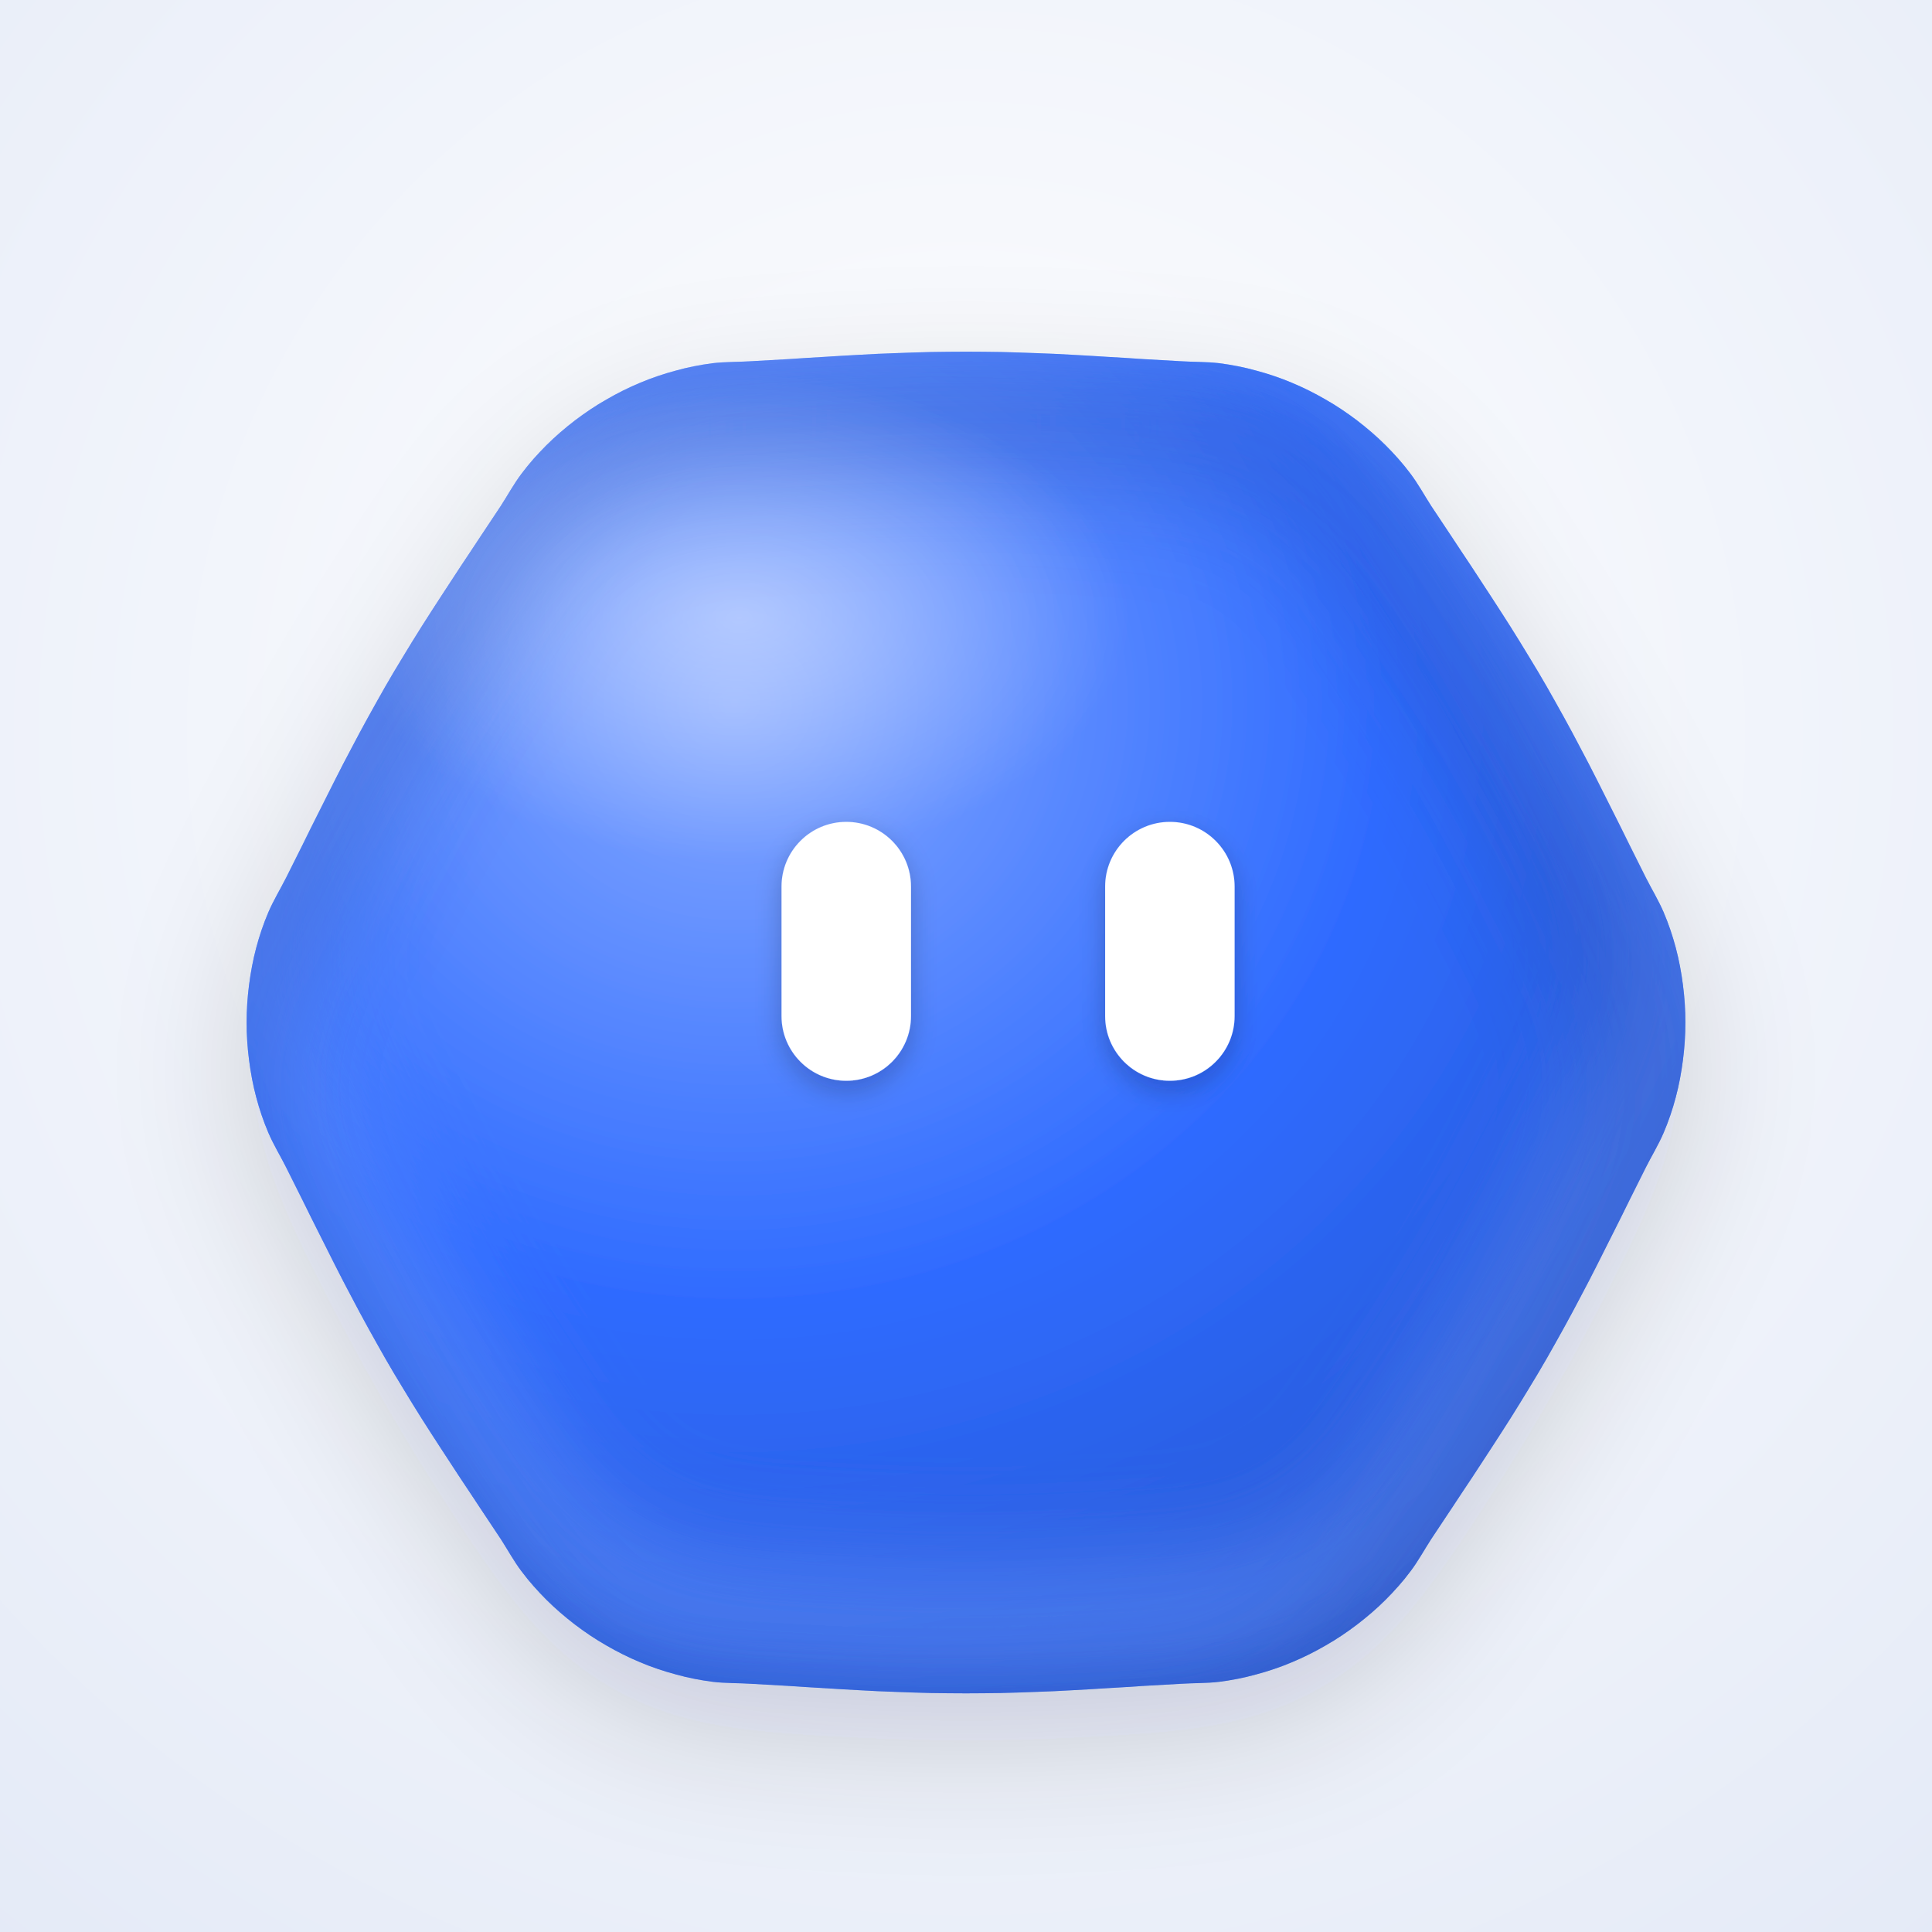
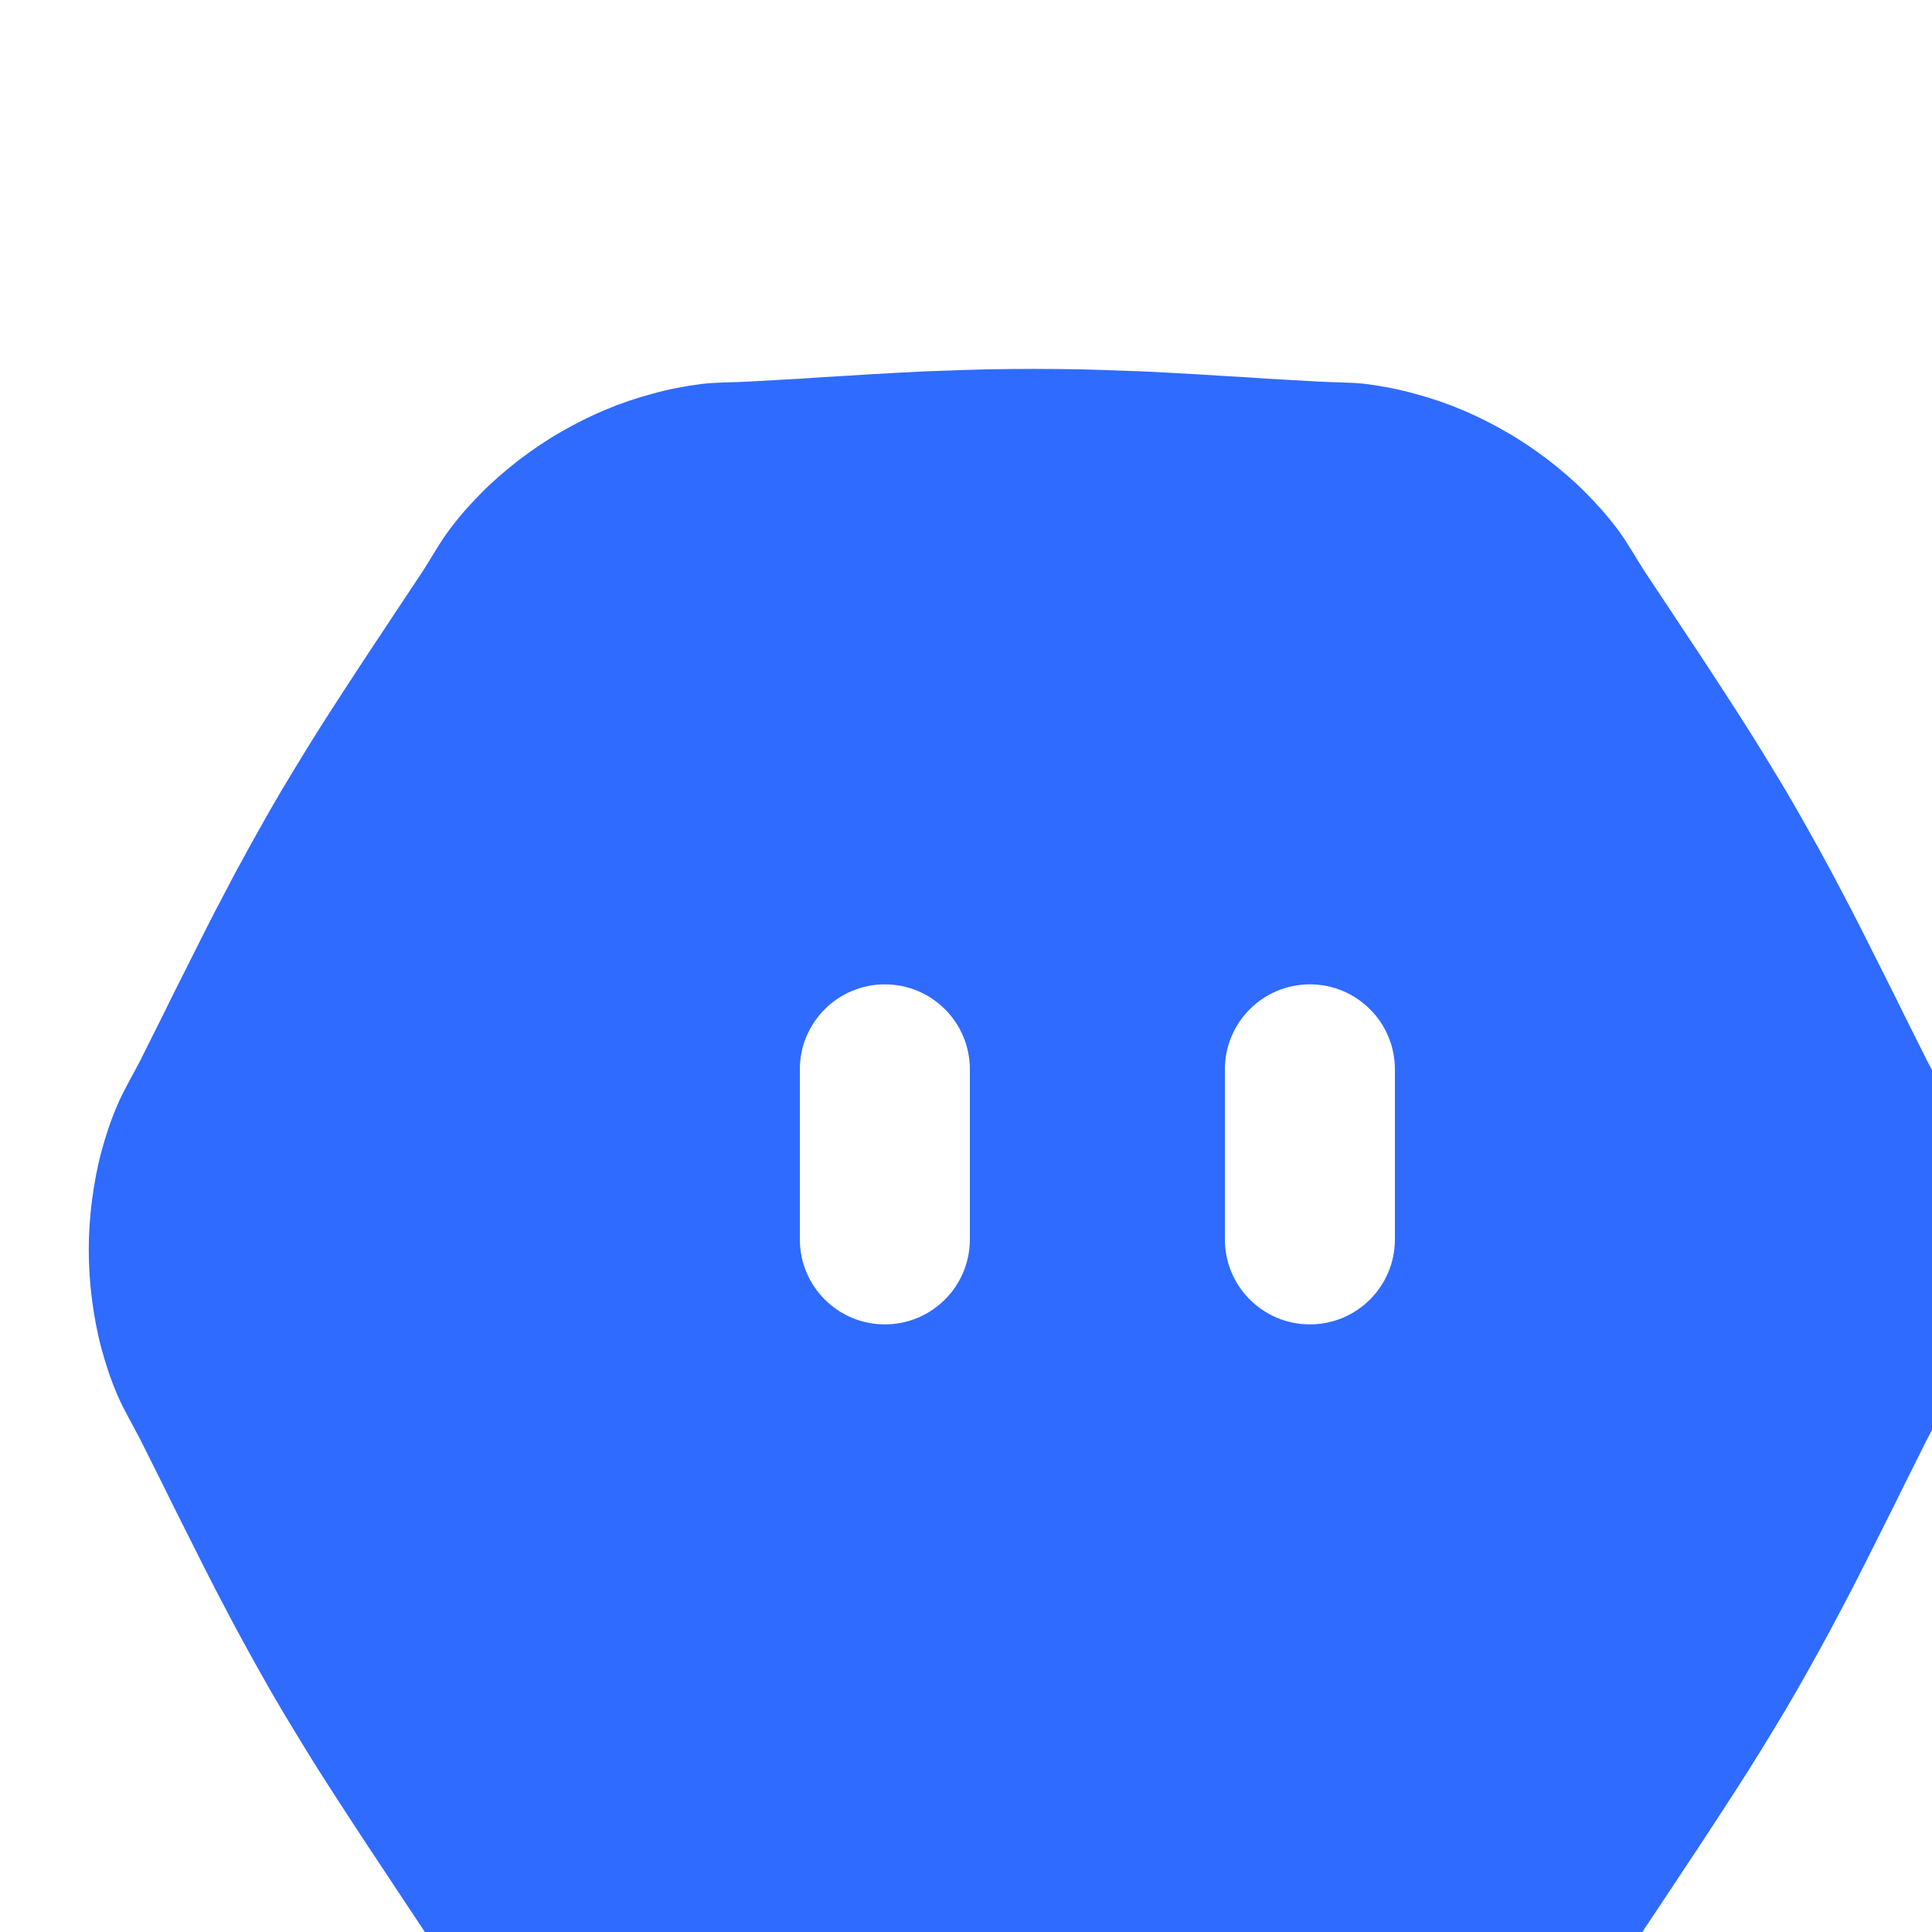
<svg xmlns="http://www.w3.org/2000/svg" viewBox="0 0 400 400" width="400" height="400">
-   <defs>
-     <filter id="soft" x="-50%" y="-200%" width="200%" height="500%">
-       <feGaussianBlur stdDeviation="2.4" />
-     </filter>
-     <filter id="inner" x="-20%" y="-20%" width="140%" height="140%">
-       <feGaussianBlur stdDeviation="3.2" />
-     </filter>
-     <filter id="eyeglow" x="-50%" y="-50%" width="200%" height="200%">
-       <feDropShadow dx="0" dy=".6" stdDeviation=".8" flood-color="#0B1628" flood-opacity=".22" />
-     </filter>
-     <filter id="lift" x="-30%" y="-30%" width="160%" height="170%">
-       <feDropShadow dx="0" dy="10" stdDeviation="14" flood-color="#0B1628" flood-opacity=".16" />
-     </filter>
-     <radialGradient id="bg" cx=".5" cy=".38" r=".8">
-       <stop offset="0" stop-color="#FFFFFF" />
-       <stop offset="1" stop-color="#E4EAF7" />
-     </radialGradient>
-     <filter id="halo" x="-50%" y="-50%" width="200%" height="200%">
-       <feGaussianBlur stdDeviation="40" />
-     </filter>
-   </defs>
-   <rect width="400" height="400" fill="url(#bg)" />
-   <g filter="url(#lift)">
-     <g transform="translate(32.5 37.5) scale(3.35) rotate(0 50 52)">
-       <defs>
-         <radialGradient id="w1b" cx=".34" cy=".26" r=".9">
-           <stop offset="0" stop-color="#86a9ff" />
-           <stop offset=".5" stop-color="#2F6BFF" />
-           <stop offset="1" stop-color="#2553c7" />
-         </radialGradient>
-         <radialGradient id="w1h" cx=".5" cy=".5" r=".5">
-           <stop offset="0" stop-color="#fff" stop-opacity="0.42" />
-           <stop offset="1" stop-color="#fff" stop-opacity="0" />
-         </radialGradient>
-         <clipPath id="w1c">
-           <path d="M94.46 52.00C94.46 52.77 94.41 53.55 94.31 54.32C94.21 55.09 94.07 55.86 93.87 56.61C93.67 57.36 93.42 58.11 93.11 58.83C92.80 59.55 92.38 60.24 92.03 60.93C91.68 61.63 91.34 62.31 91.00 62.99C90.67 63.66 90.34 64.33 90.00 65.00C89.67 65.66 89.34 66.32 89.01 66.97C88.68 67.63 88.34 68.28 88.00 68.92C87.67 69.56 87.32 70.20 86.97 70.84C86.62 71.47 86.27 72.10 85.91 72.73C85.55 73.36 85.18 73.98 84.80 74.60C84.43 75.22 84.04 75.84 83.66 76.45C83.27 77.07 82.87 77.68 82.47 78.30C82.07 78.91 81.67 79.53 81.26 80.15C80.85 80.77 80.43 81.39 80.02 82.02C79.60 82.65 79.18 83.28 78.75 83.93C78.33 84.58 77.94 85.30 77.47 85.92C77.00 86.55 76.48 87.13 75.93 87.68C75.38 88.23 74.78 88.74 74.17 89.21C73.55 89.68 72.90 90.12 72.23 90.50C71.56 90.89 70.86 91.24 70.14 91.54C69.43 91.84 68.69 92.09 67.94 92.29C67.19 92.50 66.42 92.65 65.64 92.75C64.87 92.84 64.05 92.82 63.28 92.87C62.50 92.91 61.74 92.96 60.99 93.00C60.23 93.05 59.49 93.10 58.75 93.14C58.00 93.19 57.27 93.23 56.54 93.27C55.80 93.31 55.08 93.35 54.35 93.37C53.62 93.40 52.90 93.42 52.17 93.44C51.45 93.45 50.72 93.46 50.00 93.46C49.28 93.46 48.55 93.45 47.83 93.44C47.10 93.42 46.38 93.40 45.65 93.37C44.92 93.35 44.20 93.31 43.46 93.27C42.73 93.23 42.00 93.19 41.25 93.14C40.51 93.10 39.77 93.05 39.01 93.00C38.26 92.96 37.50 92.91 36.72 92.87C35.95 92.82 35.13 92.84 34.36 92.75C33.58 92.65 32.81 92.50 32.06 92.29C31.31 92.09 30.57 91.84 29.86 91.54C29.14 91.24 28.44 90.89 27.77 90.50C27.10 90.12 26.45 89.68 25.83 89.21C25.22 88.74 24.62 88.23 24.07 87.68C23.52 87.13 23.00 86.55 22.53 85.92C22.06 85.30 21.67 84.58 21.25 83.93C20.82 83.28 20.40 82.65 19.98 82.02C19.57 81.39 19.15 80.77 18.74 80.15C18.33 79.53 17.93 78.91 17.53 78.30C17.13 77.68 16.73 77.07 16.34 76.45C15.96 75.84 15.57 75.22 15.20 74.60C14.82 73.98 14.45 73.36 14.09 72.73C13.73 72.10 13.38 71.47 13.03 70.84C12.68 70.20 12.33 69.56 12.00 68.92C11.66 68.28 11.32 67.63 10.99 66.97C10.66 66.32 10.33 65.66 10.00 65.00C9.66 64.33 9.33 63.66 9.00 62.99C8.66 62.31 8.32 61.63 7.97 60.93C7.62 60.24 7.20 59.55 6.89 58.83C6.58 58.11 6.33 57.36 6.13 56.61C5.93 55.86 5.79 55.09 5.69 54.32C5.59 53.55 5.54 52.77 5.54 52.00C5.54 51.23 5.59 50.45 5.69 49.68C5.79 48.91 5.93 48.14 6.13 47.39C6.33 46.64 6.58 45.89 6.89 45.17C7.20 44.45 7.62 43.76 7.97 43.07C8.32 42.37 8.66 41.69 9.00 41.01C9.33 40.34 9.66 39.67 10.00 39.00C10.33 38.34 10.66 37.68 10.99 37.03C11.32 36.37 11.66 35.72 12.00 35.08C12.33 34.44 12.68 33.80 13.03 33.16C13.38 32.53 13.73 31.90 14.09 31.27C14.45 30.64 14.82 30.02 15.20 29.40C15.57 28.78 15.96 28.16 16.34 27.55C16.73 26.93 17.13 26.32 17.53 25.70C17.93 25.09 18.33 24.47 18.74 23.85C19.15 23.23 19.57 22.61 19.98 21.98C20.40 21.35 20.82 20.72 21.25 20.07C21.67 19.42 22.06 18.70 22.53 18.08C23.00 17.45 23.52 16.87 24.07 16.32C24.62 15.77 25.22 15.26 25.83 14.79C26.45 14.32 27.10 13.88 27.77 13.50C28.44 13.11 29.14 12.76 29.86 12.46C30.57 12.16 31.31 11.91 32.06 11.71C32.81 11.50 33.58 11.35 34.36 11.25C35.13 11.16 35.95 11.18 36.72 11.13C37.50 11.09 38.26 11.04 39.01 11.00C39.77 10.95 40.51 10.90 41.25 10.86C42.00 10.81 42.73 10.77 43.46 10.73C44.20 10.69 44.92 10.65 45.65 10.63C46.38 10.60 47.10 10.58 47.83 10.56C48.55 10.55 49.28 10.54 50.00 10.54C50.72 10.54 51.45 10.55 52.17 10.56C52.90 10.58 53.62 10.60 54.35 10.63C55.08 10.65 55.80 10.69 56.54 10.73C57.27 10.77 58.00 10.81 58.75 10.86C59.49 10.90 60.23 10.95 60.99 11.00C61.74 11.04 62.50 11.09 63.28 11.13C64.05 11.18 64.87 11.16 65.64 11.25C66.42 11.35 67.19 11.50 67.94 11.71C68.69 11.91 69.43 12.16 70.14 12.46C70.86 12.76 71.56 13.11 72.23 13.50C72.90 13.88 73.55 14.32 74.17 14.79C74.78 15.26 75.38 15.77 75.93 16.32C76.48 16.87 77.00 17.45 77.47 18.08C77.94 18.70 78.33 19.42 78.75 20.07C79.18 20.72 79.60 21.35 80.02 21.98C80.43 22.61 80.85 23.23 81.26 23.85C81.67 24.47 82.07 25.09 82.47 25.70C82.87 26.32 83.27 26.93 83.66 27.55C84.04 28.16 84.43 28.78 84.80 29.40C85.18 30.02 85.55 30.64 85.91 31.27C86.27 31.90 86.62 32.53 86.97 33.16C87.32 33.80 87.67 34.44 88.00 35.08C88.34 35.72 88.68 36.37 89.01 37.03C89.34 37.68 89.67 38.34 90.00 39.00C90.34 39.67 90.67 40.34 91.00 41.01C91.34 41.69 91.68 42.37 92.03 43.07C92.38 43.76 92.80 44.45 93.11 45.17C93.42 45.89 93.67 46.64 93.87 47.39C94.07 48.14 94.21 48.91 94.31 49.68C94.41 50.45 94.46 51.23 94.46 52.00Z" />
-         </clipPath>
-       </defs>
-       <path d="M94.46 52.00C94.46 52.77 94.41 53.55 94.31 54.32C94.21 55.09 94.07 55.86 93.87 56.61C93.67 57.36 93.42 58.11 93.11 58.83C92.80 59.55 92.38 60.24 92.03 60.93C91.68 61.63 91.34 62.31 91.00 62.99C90.67 63.66 90.34 64.33 90.00 65.00C89.67 65.66 89.34 66.32 89.01 66.97C88.68 67.63 88.34 68.28 88.00 68.92C87.67 69.56 87.32 70.20 86.97 70.84C86.62 71.47 86.27 72.10 85.91 72.73C85.55 73.36 85.18 73.98 84.80 74.60C84.43 75.22 84.04 75.84 83.66 76.45C83.27 77.07 82.87 77.68 82.47 78.30C82.07 78.91 81.67 79.53 81.26 80.15C80.85 80.77 80.43 81.39 80.02 82.02C79.60 82.65 79.18 83.28 78.75 83.93C78.33 84.58 77.94 85.30 77.47 85.92C77.00 86.55 76.48 87.13 75.93 87.68C75.38 88.23 74.78 88.74 74.17 89.21C73.55 89.68 72.90 90.12 72.23 90.50C71.56 90.89 70.86 91.24 70.14 91.54C69.43 91.84 68.69 92.09 67.94 92.29C67.19 92.50 66.42 92.65 65.64 92.75C64.87 92.84 64.05 92.82 63.28 92.87C62.50 92.91 61.74 92.96 60.99 93.00C60.23 93.05 59.49 93.10 58.75 93.14C58.00 93.19 57.27 93.23 56.54 93.27C55.80 93.31 55.08 93.35 54.35 93.37C53.62 93.40 52.90 93.42 52.17 93.44C51.45 93.45 50.72 93.46 50.00 93.46C49.28 93.46 48.55 93.45 47.83 93.44C47.10 93.42 46.38 93.40 45.65 93.37C44.92 93.35 44.20 93.31 43.46 93.27C42.73 93.23 42.00 93.19 41.25 93.14C40.51 93.10 39.77 93.05 39.01 93.00C38.26 92.96 37.50 92.91 36.72 92.87C35.95 92.82 35.13 92.84 34.36 92.75C33.58 92.65 32.81 92.50 32.06 92.29C31.31 92.09 30.57 91.84 29.86 91.54C29.14 91.24 28.44 90.89 27.77 90.50C27.10 90.12 26.45 89.68 25.83 89.21C25.22 88.74 24.62 88.23 24.07 87.68C23.52 87.13 23.00 86.55 22.53 85.92C22.06 85.30 21.67 84.58 21.25 83.93C20.82 83.28 20.40 82.65 19.98 82.02C19.57 81.39 19.15 80.77 18.74 80.15C18.33 79.53 17.93 78.91 17.53 78.30C17.13 77.68 16.73 77.07 16.34 76.45C15.96 75.84 15.57 75.22 15.20 74.60C14.82 73.98 14.45 73.36 14.09 72.73C13.73 72.10 13.38 71.47 13.03 70.84C12.68 70.20 12.33 69.56 12.00 68.92C11.66 68.28 11.32 67.63 10.99 66.97C10.66 66.32 10.33 65.66 10.00 65.00C9.66 64.33 9.33 63.66 9.00 62.99C8.66 62.31 8.32 61.63 7.97 60.93C7.62 60.24 7.20 59.55 6.89 58.83C6.58 58.11 6.33 57.36 6.13 56.61C5.93 55.86 5.79 55.09 5.69 54.32C5.59 53.55 5.54 52.77 5.54 52.00C5.54 51.23 5.59 50.45 5.69 49.68C5.79 48.91 5.93 48.14 6.13 47.39C6.33 46.64 6.58 45.89 6.89 45.17C7.20 44.45 7.62 43.76 7.97 43.07C8.32 42.37 8.66 41.69 9.00 41.01C9.33 40.34 9.66 39.67 10.00 39.00C10.33 38.34 10.66 37.68 10.99 37.03C11.32 36.37 11.66 35.72 12.00 35.08C12.33 34.44 12.68 33.80 13.03 33.16C13.38 32.53 13.73 31.90 14.09 31.27C14.45 30.64 14.82 30.02 15.20 29.40C15.57 28.78 15.96 28.16 16.34 27.55C16.73 26.93 17.13 26.32 17.53 25.70C17.93 25.09 18.33 24.47 18.74 23.85C19.15 23.23 19.57 22.61 19.98 21.98C20.40 21.35 20.82 20.72 21.25 20.07C21.67 19.42 22.06 18.70 22.53 18.08C23.00 17.45 23.52 16.87 24.07 16.32C24.62 15.77 25.22 15.26 25.83 14.79C26.45 14.32 27.10 13.88 27.77 13.50C28.44 13.11 29.14 12.76 29.86 12.46C30.57 12.16 31.31 11.91 32.06 11.71C32.81 11.50 33.58 11.35 34.36 11.25C35.13 11.16 35.95 11.18 36.72 11.13C37.50 11.09 38.26 11.04 39.01 11.00C39.77 10.95 40.51 10.90 41.25 10.86C42.00 10.81 42.73 10.77 43.46 10.73C44.20 10.69 44.92 10.65 45.65 10.63C46.38 10.60 47.10 10.58 47.83 10.56C48.55 10.55 49.28 10.54 50.00 10.54C50.72 10.54 51.45 10.55 52.17 10.56C52.90 10.58 53.62 10.60 54.35 10.63C55.08 10.65 55.80 10.69 56.54 10.73C57.27 10.77 58.00 10.81 58.75 10.86C59.49 10.90 60.23 10.95 60.99 11.00C61.74 11.04 62.50 11.09 63.28 11.13C64.05 11.18 64.87 11.16 65.64 11.25C66.42 11.35 67.19 11.50 67.94 11.71C68.69 11.91 69.43 12.16 70.14 12.46C70.86 12.76 71.56 13.11 72.23 13.50C72.90 13.88 73.55 14.32 74.17 14.79C74.78 15.26 75.38 15.77 75.93 16.32C76.48 16.87 77.00 17.45 77.47 18.08C77.94 18.70 78.33 19.42 78.75 20.07C79.18 20.72 79.60 21.35 80.02 21.98C80.43 22.61 80.85 23.23 81.26 23.85C81.67 24.47 82.07 25.09 82.47 25.70C82.87 26.32 83.27 26.93 83.66 27.55C84.04 28.16 84.43 28.78 84.80 29.40C85.18 30.02 85.55 30.64 85.91 31.27C86.27 31.90 86.62 32.53 86.97 33.16C87.32 33.80 87.67 34.44 88.00 35.08C88.34 35.72 88.68 36.37 89.01 37.03C89.34 37.68 89.67 38.34 90.00 39.00C90.34 39.67 90.67 40.34 91.00 41.01C91.34 41.69 91.68 42.37 92.03 43.07C92.38 43.76 92.80 44.45 93.11 45.17C93.42 45.89 93.67 46.64 93.87 47.39C94.07 48.14 94.21 48.91 94.31 49.68C94.41 50.45 94.46 51.23 94.46 52.00Z" fill="url(#w1b)" />
-       <g clip-path="url(#w1c)">
-         <path d="M94.46 52.00C94.46 52.77 94.41 53.55 94.31 54.32C94.21 55.09 94.07 55.86 93.87 56.61C93.67 57.36 93.42 58.11 93.11 58.83C92.80 59.55 92.38 60.24 92.03 60.93C91.68 61.63 91.34 62.31 91.00 62.99C90.67 63.66 90.34 64.33 90.00 65.00C89.67 65.66 89.34 66.32 89.01 66.97C88.68 67.63 88.34 68.28 88.00 68.92C87.67 69.56 87.32 70.20 86.97 70.84C86.62 71.47 86.27 72.10 85.91 72.73C85.55 73.36 85.18 73.98 84.80 74.60C84.43 75.22 84.04 75.84 83.66 76.45C83.27 77.07 82.87 77.68 82.47 78.30C82.07 78.91 81.67 79.53 81.26 80.15C80.85 80.77 80.43 81.39 80.02 82.02C79.60 82.65 79.18 83.28 78.75 83.93C78.33 84.58 77.94 85.30 77.47 85.92C77.00 86.55 76.48 87.13 75.93 87.68C75.38 88.23 74.78 88.74 74.17 89.21C73.55 89.68 72.90 90.12 72.23 90.50C71.56 90.89 70.86 91.24 70.14 91.54C69.43 91.84 68.69 92.09 67.94 92.29C67.19 92.50 66.42 92.65 65.64 92.75C64.87 92.84 64.05 92.82 63.28 92.87C62.50 92.91 61.74 92.96 60.99 93.00C60.23 93.05 59.49 93.10 58.75 93.14C58.00 93.19 57.27 93.23 56.54 93.27C55.80 93.31 55.08 93.35 54.35 93.37C53.62 93.40 52.90 93.42 52.17 93.44C51.45 93.45 50.72 93.46 50.00 93.46C49.28 93.46 48.55 93.45 47.83 93.44C47.10 93.42 46.38 93.40 45.65 93.37C44.92 93.35 44.20 93.31 43.46 93.27C42.73 93.23 42.00 93.19 41.25 93.14C40.51 93.10 39.77 93.05 39.01 93.00C38.26 92.96 37.50 92.91 36.72 92.87C35.95 92.82 35.13 92.84 34.36 92.75C33.58 92.65 32.81 92.50 32.06 92.29C31.31 92.09 30.57 91.84 29.86 91.54C29.14 91.24 28.44 90.89 27.77 90.50C27.10 90.12 26.45 89.68 25.83 89.21C25.22 88.74 24.62 88.23 24.07 87.68C23.52 87.13 23.00 86.55 22.53 85.92C22.06 85.30 21.67 84.58 21.25 83.93C20.82 83.28 20.40 82.65 19.98 82.02C19.57 81.39 19.15 80.77 18.74 80.15C18.33 79.53 17.93 78.91 17.53 78.30C17.13 77.68 16.73 77.07 16.34 76.45C15.96 75.84 15.57 75.22 15.20 74.60C14.82 73.98 14.45 73.36 14.09 72.73C13.73 72.10 13.38 71.47 13.03 70.84C12.68 70.20 12.33 69.56 12.00 68.92C11.66 68.28 11.32 67.63 10.99 66.97C10.66 66.32 10.33 65.66 10.00 65.00C9.66 64.33 9.33 63.66 9.00 62.99C8.66 62.31 8.32 61.63 7.97 60.93C7.62 60.24 7.20 59.55 6.89 58.83C6.58 58.11 6.33 57.36 6.13 56.61C5.93 55.86 5.79 55.09 5.69 54.32C5.59 53.55 5.54 52.77 5.54 52.00C5.54 51.23 5.59 50.45 5.69 49.68C5.79 48.91 5.93 48.14 6.13 47.39C6.33 46.64 6.58 45.89 6.89 45.17C7.20 44.45 7.62 43.76 7.97 43.07C8.32 42.37 8.66 41.69 9.00 41.01C9.33 40.34 9.66 39.67 10.00 39.00C10.33 38.34 10.66 37.68 10.99 37.03C11.32 36.37 11.66 35.72 12.00 35.08C12.33 34.44 12.68 33.80 13.03 33.16C13.38 32.53 13.73 31.90 14.09 31.27C14.45 30.64 14.82 30.02 15.20 29.40C15.57 28.78 15.96 28.16 16.34 27.55C16.73 26.93 17.13 26.32 17.53 25.70C17.93 25.09 18.33 24.47 18.74 23.85C19.15 23.23 19.57 22.61 19.98 21.98C20.40 21.35 20.82 20.72 21.25 20.07C21.67 19.42 22.06 18.70 22.53 18.08C23.00 17.45 23.52 16.87 24.07 16.32C24.62 15.77 25.22 15.26 25.83 14.79C26.45 14.32 27.10 13.88 27.77 13.50C28.44 13.11 29.14 12.76 29.86 12.46C30.57 12.16 31.31 11.91 32.06 11.71C32.81 11.50 33.58 11.35 34.36 11.25C35.13 11.16 35.95 11.18 36.72 11.13C37.50 11.09 38.26 11.04 39.01 11.00C39.77 10.95 40.51 10.90 41.25 10.86C42.00 10.81 42.73 10.77 43.46 10.73C44.20 10.69 44.92 10.65 45.65 10.63C46.38 10.60 47.10 10.58 47.83 10.56C48.55 10.55 49.28 10.54 50.00 10.54C50.72 10.54 51.45 10.55 52.17 10.56C52.90 10.58 53.62 10.60 54.35 10.63C55.08 10.65 55.80 10.69 56.54 10.73C57.27 10.77 58.00 10.81 58.75 10.86C59.49 10.90 60.23 10.95 60.99 11.00C61.74 11.04 62.50 11.09 63.28 11.13C64.05 11.18 64.87 11.16 65.64 11.25C66.42 11.35 67.19 11.50 67.94 11.71C68.69 11.91 69.43 12.16 70.14 12.46C70.86 12.76 71.56 13.11 72.23 13.50C72.90 13.88 73.55 14.32 74.17 14.79C74.78 15.26 75.38 15.77 75.93 16.32C76.48 16.87 77.00 17.45 77.47 18.08C77.94 18.70 78.33 19.42 78.75 20.07C79.18 20.72 79.60 21.35 80.02 21.98C80.43 22.61 80.85 23.23 81.26 23.85C81.67 24.47 82.07 25.09 82.47 25.70C82.87 26.32 83.27 26.93 83.66 27.55C84.04 28.16 84.43 28.78 84.80 29.40C85.18 30.02 85.55 30.64 85.91 31.27C86.27 31.90 86.62 32.53 86.97 33.16C87.32 33.80 87.67 34.44 88.00 35.08C88.34 35.72 88.68 36.37 89.01 37.03C89.34 37.68 89.67 38.34 90.00 39.00C90.34 39.67 90.67 40.34 91.00 41.01C91.34 41.69 91.68 42.37 92.03 43.07C92.38 43.76 92.80 44.45 93.11 45.17C93.42 45.89 93.67 46.64 93.87 47.39C94.07 48.14 94.21 48.91 94.31 49.68C94.41 50.45 94.46 51.23 94.46 52.00Z" fill="none" stroke="#6d97ff" stroke-width="7" opacity=".55" filter="url(#inner)" transform="translate(0 -4)" />
-         <path d="M94.46 52.00C94.46 52.77 94.41 53.55 94.31 54.32C94.21 55.09 94.07 55.86 93.87 56.61C93.67 57.36 93.42 58.11 93.11 58.83C92.80 59.55 92.38 60.24 92.03 60.93C91.68 61.63 91.34 62.31 91.00 62.99C90.67 63.66 90.34 64.33 90.00 65.00C89.67 65.66 89.34 66.32 89.01 66.97C88.68 67.63 88.34 68.28 88.00 68.92C87.67 69.56 87.32 70.20 86.97 70.84C86.62 71.47 86.27 72.10 85.91 72.73C85.55 73.36 85.18 73.98 84.80 74.60C84.43 75.22 84.04 75.84 83.66 76.45C83.27 77.07 82.87 77.68 82.47 78.30C82.07 78.91 81.67 79.53 81.26 80.15C80.85 80.77 80.43 81.39 80.02 82.02C79.60 82.65 79.18 83.28 78.75 83.93C78.33 84.58 77.94 85.30 77.47 85.92C77.00 86.55 76.48 87.13 75.93 87.68C75.38 88.23 74.78 88.74 74.17 89.21C73.55 89.68 72.90 90.12 72.23 90.50C71.56 90.89 70.86 91.24 70.14 91.54C69.43 91.84 68.69 92.09 67.94 92.29C67.19 92.50 66.42 92.65 65.64 92.75C64.87 92.84 64.05 92.82 63.28 92.87C62.50 92.91 61.74 92.96 60.99 93.00C60.23 93.05 59.49 93.10 58.75 93.14C58.00 93.19 57.27 93.23 56.54 93.27C55.80 93.31 55.08 93.35 54.35 93.37C53.62 93.40 52.90 93.42 52.17 93.44C51.45 93.45 50.72 93.46 50.00 93.46C49.28 93.46 48.55 93.45 47.83 93.44C47.10 93.42 46.38 93.40 45.65 93.37C44.92 93.35 44.20 93.31 43.46 93.27C42.73 93.23 42.00 93.19 41.25 93.14C40.51 93.10 39.77 93.05 39.01 93.00C38.26 92.96 37.50 92.91 36.72 92.87C35.95 92.82 35.13 92.84 34.36 92.75C33.58 92.65 32.81 92.50 32.06 92.29C31.31 92.09 30.57 91.84 29.86 91.54C29.14 91.24 28.44 90.89 27.77 90.50C27.10 90.12 26.45 89.68 25.83 89.21C25.22 88.74 24.62 88.23 24.07 87.68C23.52 87.13 23.00 86.55 22.53 85.92C22.06 85.30 21.67 84.58 21.25 83.93C20.82 83.28 20.40 82.65 19.98 82.02C19.57 81.39 19.15 80.77 18.74 80.15C18.33 79.53 17.93 78.91 17.53 78.30C17.13 77.68 16.73 77.07 16.34 76.45C15.96 75.84 15.57 75.22 15.20 74.60C14.82 73.98 14.45 73.36 14.09 72.73C13.73 72.10 13.38 71.47 13.03 70.84C12.68 70.20 12.33 69.56 12.00 68.92C11.66 68.28 11.32 67.63 10.99 66.97C10.66 66.32 10.33 65.66 10.00 65.00C9.66 64.33 9.33 63.66 9.00 62.99C8.66 62.31 8.32 61.63 7.97 60.93C7.62 60.24 7.20 59.55 6.89 58.83C6.58 58.11 6.33 57.36 6.13 56.61C5.93 55.86 5.79 55.09 5.69 54.32C5.59 53.55 5.54 52.77 5.54 52.00C5.54 51.23 5.59 50.45 5.69 49.68C5.79 48.91 5.93 48.14 6.13 47.39C6.33 46.64 6.58 45.89 6.89 45.17C7.20 44.45 7.62 43.76 7.97 43.07C8.32 42.37 8.66 41.69 9.00 41.01C9.33 40.34 9.66 39.67 10.00 39.00C10.33 38.34 10.66 37.68 10.99 37.03C11.32 36.37 11.66 35.72 12.00 35.08C12.33 34.44 12.68 33.80 13.03 33.16C13.38 32.53 13.73 31.90 14.09 31.27C14.45 30.64 14.82 30.02 15.20 29.40C15.57 28.78 15.96 28.16 16.34 27.55C16.73 26.93 17.13 26.32 17.53 25.70C17.93 25.09 18.33 24.47 18.74 23.85C19.15 23.23 19.57 22.61 19.98 21.98C20.40 21.35 20.82 20.72 21.25 20.07C21.67 19.42 22.06 18.70 22.53 18.08C23.00 17.45 23.52 16.87 24.07 16.32C24.62 15.77 25.22 15.26 25.83 14.79C26.45 14.32 27.10 13.88 27.77 13.50C28.44 13.11 29.14 12.76 29.86 12.46C30.57 12.16 31.31 11.91 32.06 11.71C32.81 11.50 33.58 11.35 34.36 11.25C35.13 11.16 35.95 11.18 36.72 11.13C37.50 11.09 38.26 11.04 39.01 11.00C39.77 10.95 40.51 10.90 41.25 10.86C42.00 10.81 42.73 10.77 43.46 10.73C44.20 10.69 44.92 10.65 45.65 10.63C46.38 10.60 47.10 10.58 47.83 10.56C48.55 10.55 49.28 10.54 50.00 10.54C50.72 10.54 51.45 10.55 52.17 10.56C52.90 10.58 53.62 10.60 54.35 10.63C55.08 10.65 55.80 10.69 56.54 10.73C57.27 10.77 58.00 10.81 58.75 10.86C59.49 10.90 60.23 10.95 60.99 11.00C61.74 11.04 62.50 11.09 63.28 11.13C64.05 11.18 64.87 11.16 65.64 11.25C66.42 11.35 67.19 11.50 67.94 11.71C68.69 11.91 69.43 12.16 70.14 12.46C70.86 12.76 71.56 13.11 72.23 13.50C72.90 13.88 73.55 14.32 74.17 14.79C74.78 15.26 75.38 15.77 75.93 16.32C76.48 16.87 77.00 17.45 77.47 18.08C77.94 18.70 78.33 19.42 78.75 20.07C79.18 20.72 79.60 21.35 80.02 21.98C80.43 22.61 80.85 23.23 81.26 23.85C81.67 24.47 82.07 25.09 82.47 25.70C82.87 26.32 83.27 26.93 83.66 27.55C84.04 28.16 84.43 28.78 84.80 29.40C85.18 30.02 85.55 30.64 85.91 31.27C86.27 31.90 86.62 32.53 86.97 33.16C87.32 33.80 87.67 34.44 88.00 35.08C88.34 35.72 88.68 36.37 89.01 37.03C89.34 37.68 89.67 38.34 90.00 39.00C90.34 39.67 90.67 40.34 91.00 41.01C91.34 41.69 91.68 42.37 92.03 43.07C92.38 43.76 92.80 44.45 93.11 45.17C93.42 45.89 93.67 46.64 93.87 47.39C94.07 48.14 94.21 48.91 94.31 49.68C94.41 50.45 94.46 51.23 94.46 52.00Z" fill="none" stroke="#1a3a8b" stroke-width="8" opacity="0.22" filter="url(#inner)" transform="translate(-2 4)" />
-         <ellipse cx="36" cy="27" rx="24" ry="15" fill="url(#w1h)" />
-       </g>
-       <g transform="translate(0 0)" />
-       <g filter="url(#eyeglow)">
-         <rect x="38.60" y="39.60" width="8" height="16" rx="4" fill="#fff" />
-         <rect x="58.60" y="39.60" width="8" height="16" rx="4" fill="#fff" />
-       </g>
-       <g transform="translate(0 0)" />
-     </g>
+   <rect width="400" height="400" fill="#FFFFFF" />
+   <g transform="translate(-6 30) scale(4.4) rotate(0 50 52)">
+     <path d="M94.46 52.00C94.46 52.77 94.41 53.55 94.31 54.32C94.21 55.09 94.07 55.86 93.87 56.61C93.67 57.36 93.42 58.11 93.11 58.83C92.80 59.55 92.38 60.24 92.03 60.93C91.68 61.63 91.34 62.31 91.00 62.99C90.67 63.66 90.34 64.33 90.00 65.00C89.67 65.66 89.34 66.32 89.01 66.97C88.68 67.63 88.34 68.28 88.00 68.92C87.67 69.56 87.32 70.20 86.97 70.84C86.62 71.47 86.27 72.10 85.91 72.73C85.55 73.36 85.18 73.98 84.80 74.60C84.43 75.22 84.04 75.84 83.66 76.45C83.27 77.07 82.87 77.68 82.47 78.30C82.07 78.91 81.67 79.53 81.26 80.15C80.85 80.77 80.43 81.39 80.02 82.02C79.60 82.65 79.18 83.28 78.75 83.93C78.33 84.58 77.94 85.30 77.47 85.92C77.00 86.55 76.48 87.13 75.93 87.68C75.38 88.23 74.78 88.74 74.17 89.21C73.55 89.68 72.90 90.12 72.23 90.50C71.56 90.89 70.86 91.24 70.14 91.54C69.43 91.84 68.69 92.09 67.94 92.29C67.19 92.50 66.42 92.65 65.64 92.75C64.87 92.84 64.05 92.82 63.28 92.87C62.50 92.91 61.74 92.96 60.99 93.00C60.23 93.05 59.49 93.10 58.75 93.14C58.00 93.19 57.27 93.23 56.54 93.27C55.80 93.31 55.08 93.35 54.35 93.37C53.62 93.40 52.90 93.42 52.17 93.44C51.45 93.45 50.72 93.46 50.00 93.46C49.28 93.46 48.55 93.45 47.83 93.44C47.10 93.42 46.38 93.40 45.65 93.37C44.92 93.35 44.20 93.31 43.46 93.27C42.73 93.23 42.00 93.19 41.25 93.14C40.51 93.10 39.77 93.05 39.01 93.00C38.26 92.96 37.50 92.91 36.72 92.87C35.95 92.82 35.13 92.84 34.36 92.75C33.58 92.65 32.81 92.50 32.06 92.29C31.31 92.09 30.57 91.84 29.86 91.54C29.14 91.24 28.44 90.89 27.77 90.50C27.10 90.12 26.45 89.68 25.83 89.21C25.22 88.74 24.62 88.23 24.07 87.68C23.52 87.13 23.00 86.55 22.53 85.92C22.06 85.30 21.67 84.58 21.25 83.93C20.82 83.28 20.40 82.65 19.98 82.02C19.57 81.39 19.15 80.77 18.74 80.15C18.33 79.53 17.93 78.91 17.53 78.30C17.13 77.68 16.73 77.07 16.34 76.45C15.96 75.84 15.57 75.22 15.20 74.60C14.82 73.98 14.45 73.36 14.09 72.73C13.73 72.10 13.38 71.47 13.03 70.84C12.68 70.20 12.33 69.56 12.00 68.92C11.66 68.28 11.32 67.63 10.99 66.97C10.66 66.32 10.33 65.66 10.00 65.00C9.66 64.33 9.33 63.66 9.00 62.99C8.66 62.31 8.32 61.63 7.97 60.93C7.62 60.24 7.20 59.55 6.89 58.83C6.58 58.11 6.33 57.36 6.13 56.61C5.93 55.86 5.79 55.09 5.69 54.32C5.59 53.55 5.54 52.77 5.54 52.00C5.54 51.23 5.59 50.45 5.69 49.68C5.79 48.91 5.93 48.14 6.13 47.39C6.33 46.64 6.58 45.89 6.89 45.17C7.20 44.45 7.62 43.76 7.97 43.07C8.32 42.37 8.66 41.69 9.00 41.01C9.33 40.34 9.66 39.67 10.00 39.00C10.33 38.34 10.66 37.68 10.99 37.03C11.32 36.37 11.66 35.72 12.00 35.08C12.33 34.44 12.68 33.80 13.03 33.16C13.38 32.53 13.73 31.90 14.09 31.27C14.45 30.64 14.82 30.02 15.20 29.40C15.57 28.78 15.96 28.16 16.34 27.55C16.73 26.93 17.13 26.32 17.53 25.70C17.93 25.09 18.33 24.47 18.74 23.85C19.15 23.23 19.57 22.61 19.98 21.98C20.40 21.35 20.82 20.72 21.25 20.07C21.67 19.42 22.06 18.70 22.53 18.08C23.00 17.45 23.52 16.87 24.07 16.32C24.62 15.77 25.22 15.26 25.83 14.79C26.45 14.32 27.10 13.88 27.77 13.50C28.44 13.11 29.14 12.76 29.86 12.46C30.57 12.16 31.31 11.91 32.06 11.71C32.81 11.50 33.58 11.35 34.36 11.25C35.13 11.16 35.95 11.18 36.72 11.13C37.50 11.09 38.26 11.04 39.01 11.00C39.77 10.95 40.51 10.90 41.25 10.86C42.00 10.81 42.73 10.77 43.46 10.73C44.20 10.69 44.92 10.65 45.65 10.63C46.38 10.60 47.10 10.58 47.83 10.56C48.55 10.55 49.28 10.54 50.00 10.54C50.72 10.54 51.45 10.55 52.17 10.56C52.90 10.58 53.62 10.60 54.35 10.63C55.08 10.65 55.80 10.69 56.54 10.73C57.27 10.77 58.00 10.81 58.75 10.86C59.49 10.90 60.23 10.95 60.99 11.00C61.74 11.04 62.50 11.09 63.28 11.13C64.05 11.18 64.87 11.16 65.64 11.25C66.42 11.35 67.19 11.50 67.94 11.71C68.69 11.91 69.43 12.16 70.14 12.46C70.86 12.76 71.56 13.11 72.23 13.50C72.90 13.88 73.55 14.32 74.17 14.79C74.78 15.26 75.38 15.77 75.93 16.32C76.48 16.87 77.00 17.45 77.47 18.08C77.94 18.70 78.33 19.42 78.75 20.07C79.18 20.72 79.60 21.35 80.02 21.98C80.43 22.61 80.85 23.23 81.26 23.85C81.67 24.47 82.07 25.09 82.47 25.70C82.87 26.32 83.27 26.93 83.66 27.55C84.04 28.16 84.43 28.78 84.80 29.40C85.18 30.02 85.55 30.64 85.91 31.27C86.27 31.90 86.62 32.53 86.97 33.16C87.32 33.80 87.67 34.44 88.00 35.08C88.34 35.72 88.68 36.37 89.01 37.03C89.34 37.68 89.67 38.34 90.00 39.00C90.34 39.67 90.67 40.34 91.00 41.01C91.34 41.69 91.68 42.37 92.03 43.07C92.38 43.76 92.80 44.45 93.11 45.17C93.42 45.89 93.67 46.64 93.87 47.39C94.07 48.14 94.21 48.91 94.31 49.68C94.41 50.45 94.46 51.23 94.46 52.00Z" fill="#2F6BFF" />
+     <rect x="39" y="39.5" width="8" height="16" rx="4" fill="#fff" />
+     <rect x="59" y="39.5" width="8" height="16" rx="4" fill="#fff" />
  </g>
</svg>
